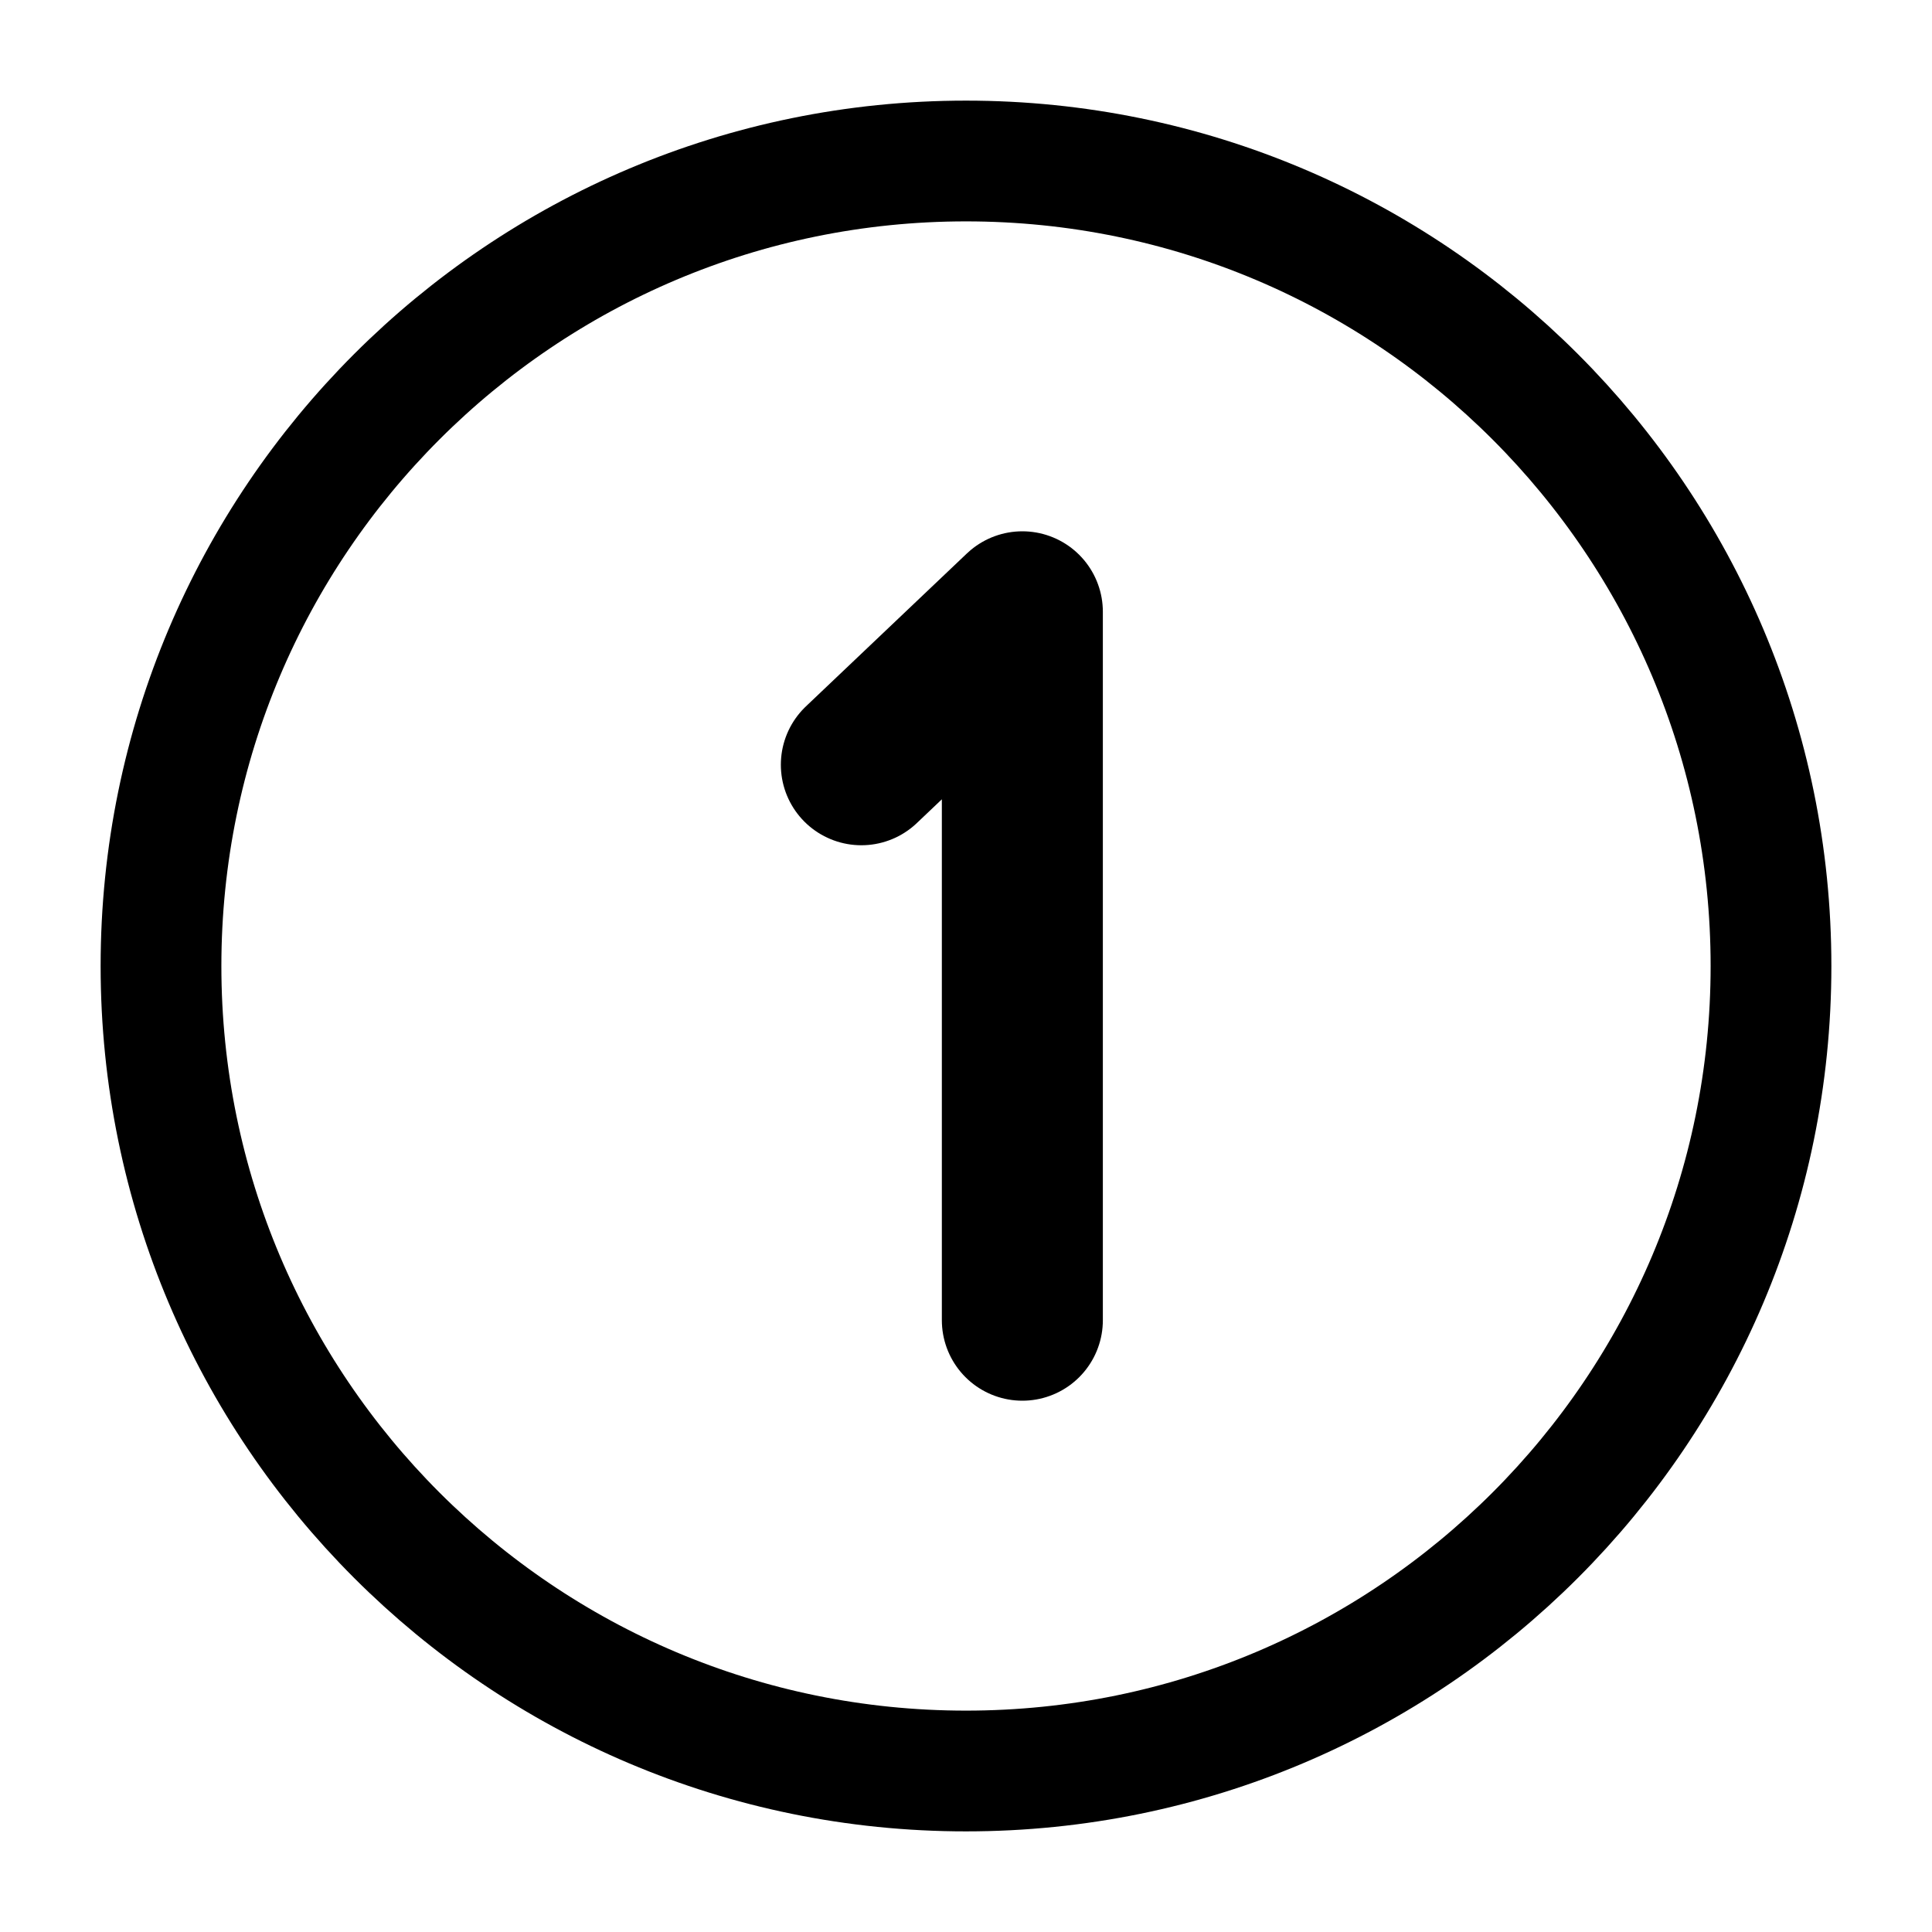
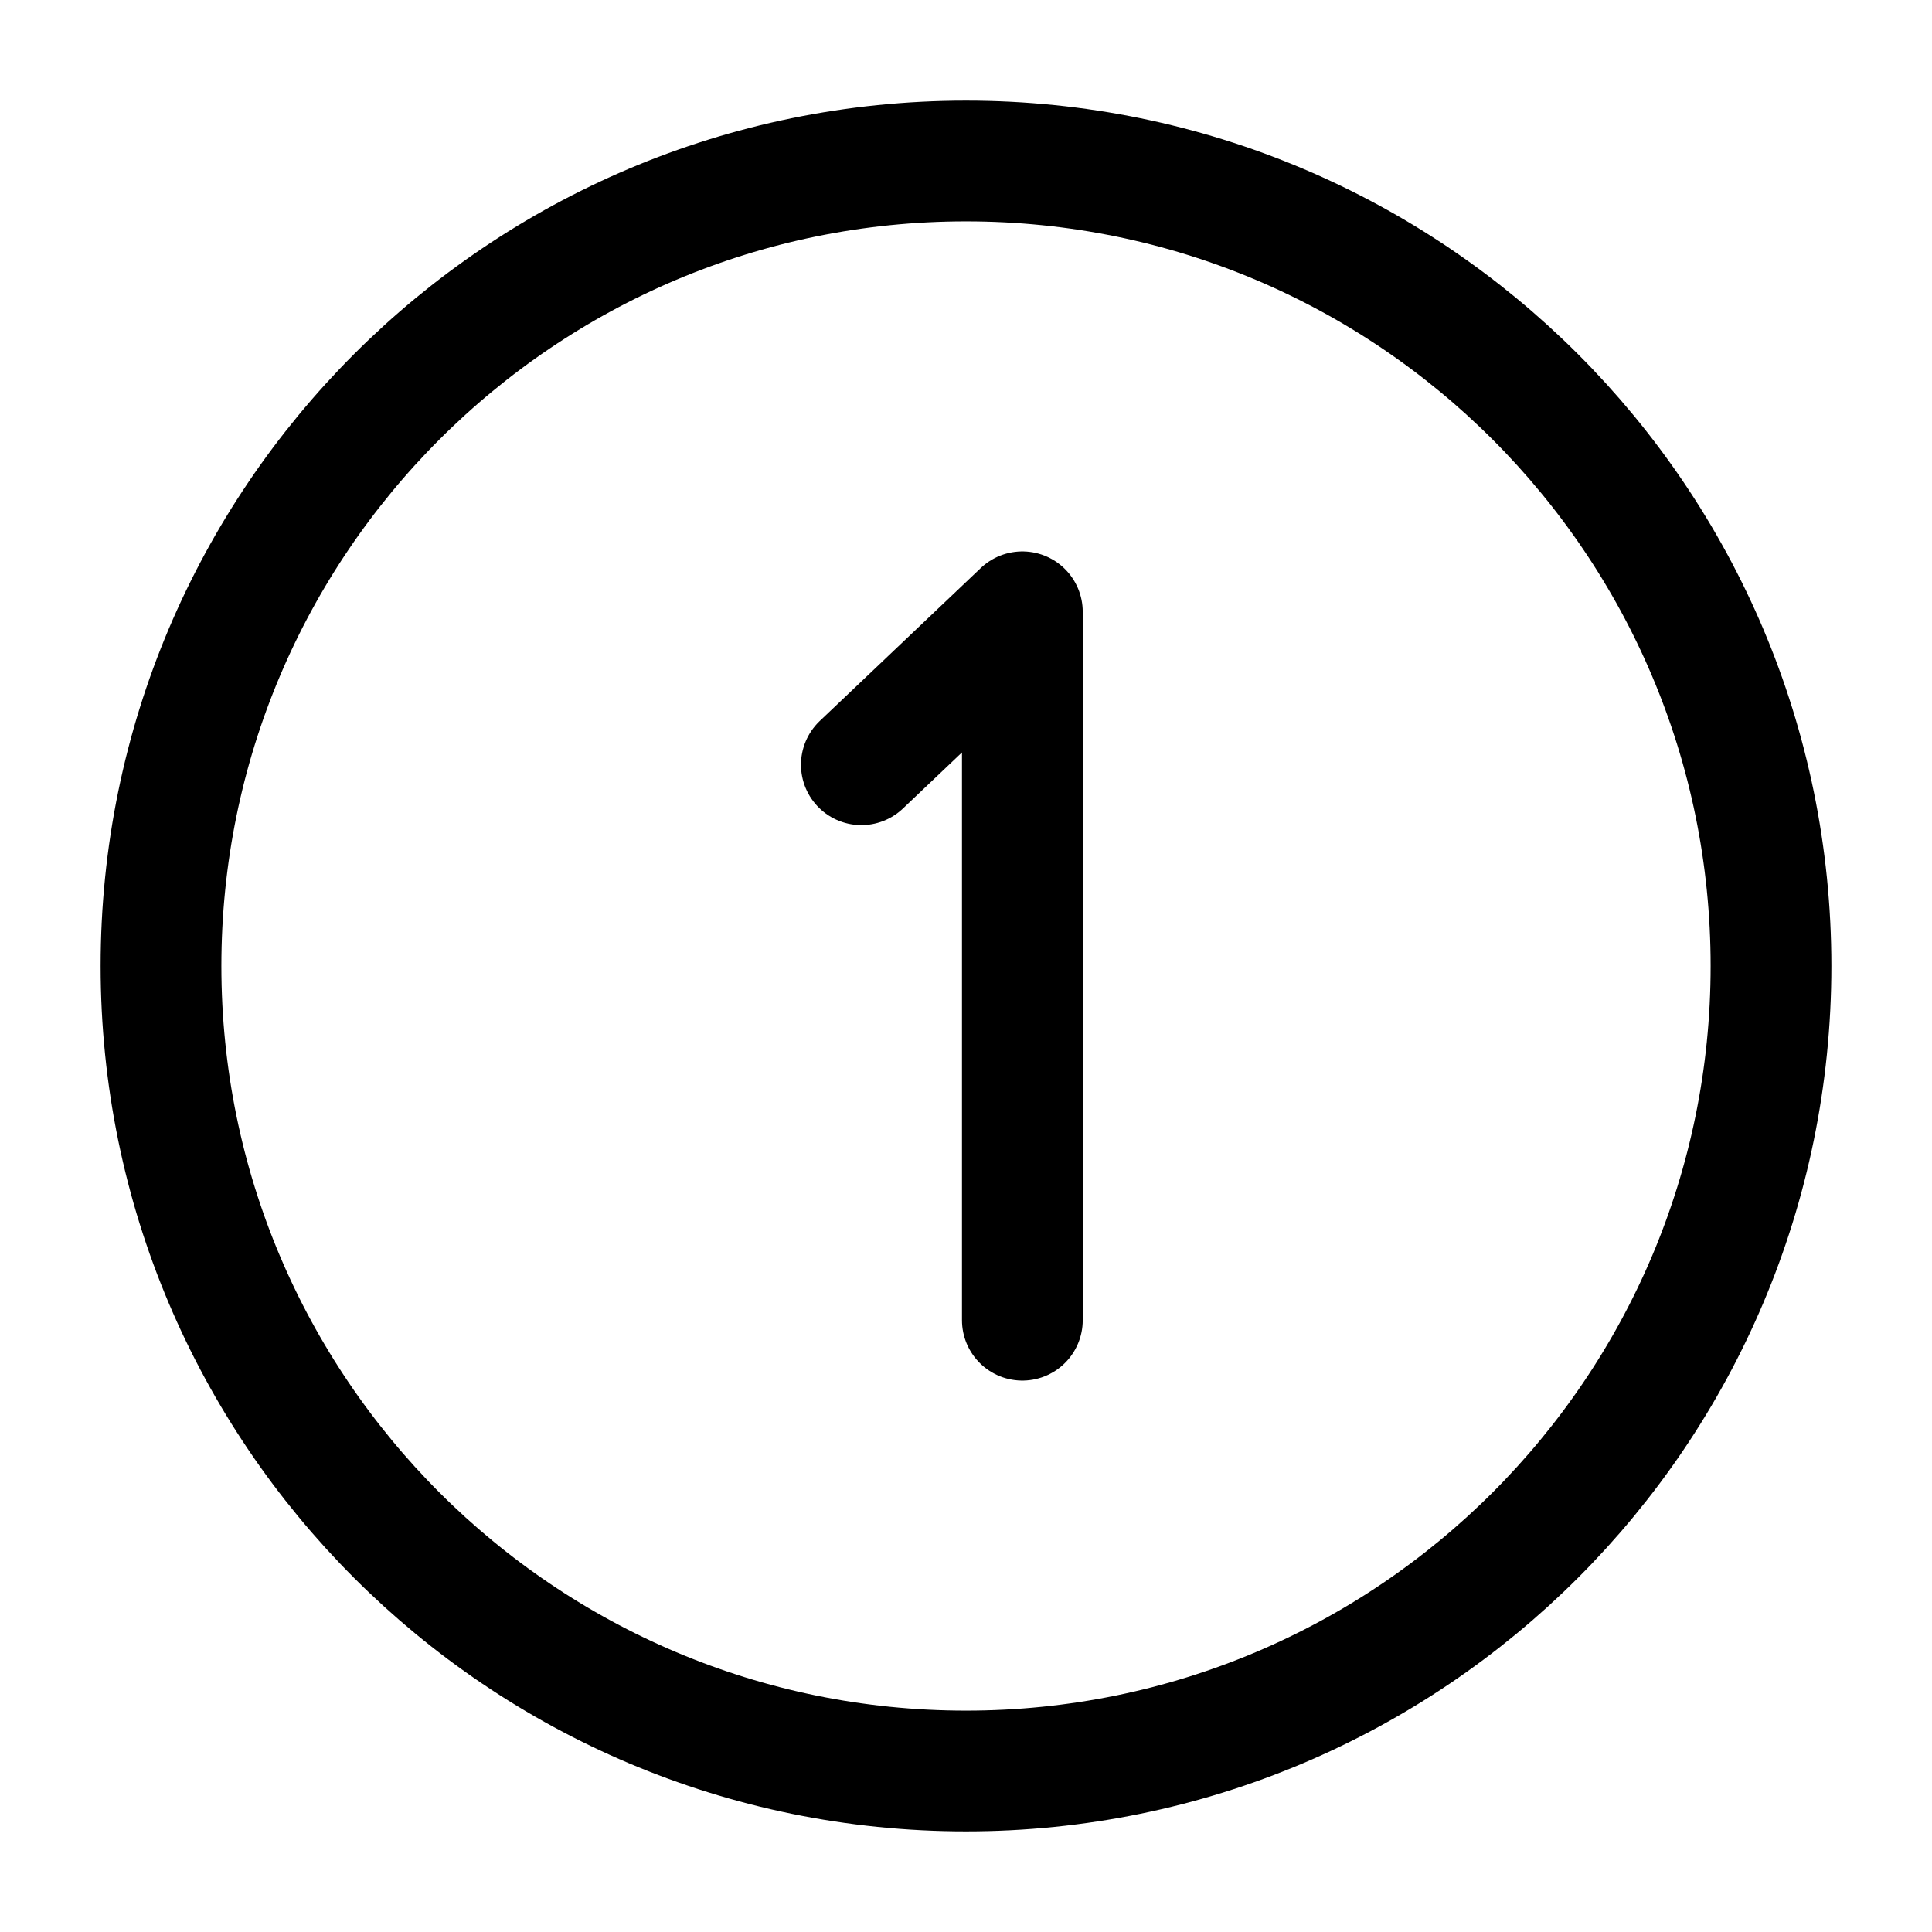
<svg xmlns="http://www.w3.org/2000/svg" viewBox="0 0 24 24" fill="none" stroke="#000" stroke-linecap="round" stroke-linejoin="round">
  <circle cx="12" cy="12" r="10" stroke-width="1.5" />
-   <path d="M10.7 9.5 12.7 7.6V16.4" stroke-width="2" />
+   <path d="M10.7 9.5 12.7 7.6V16.4" stroke-width="1.5" />
</svg>
